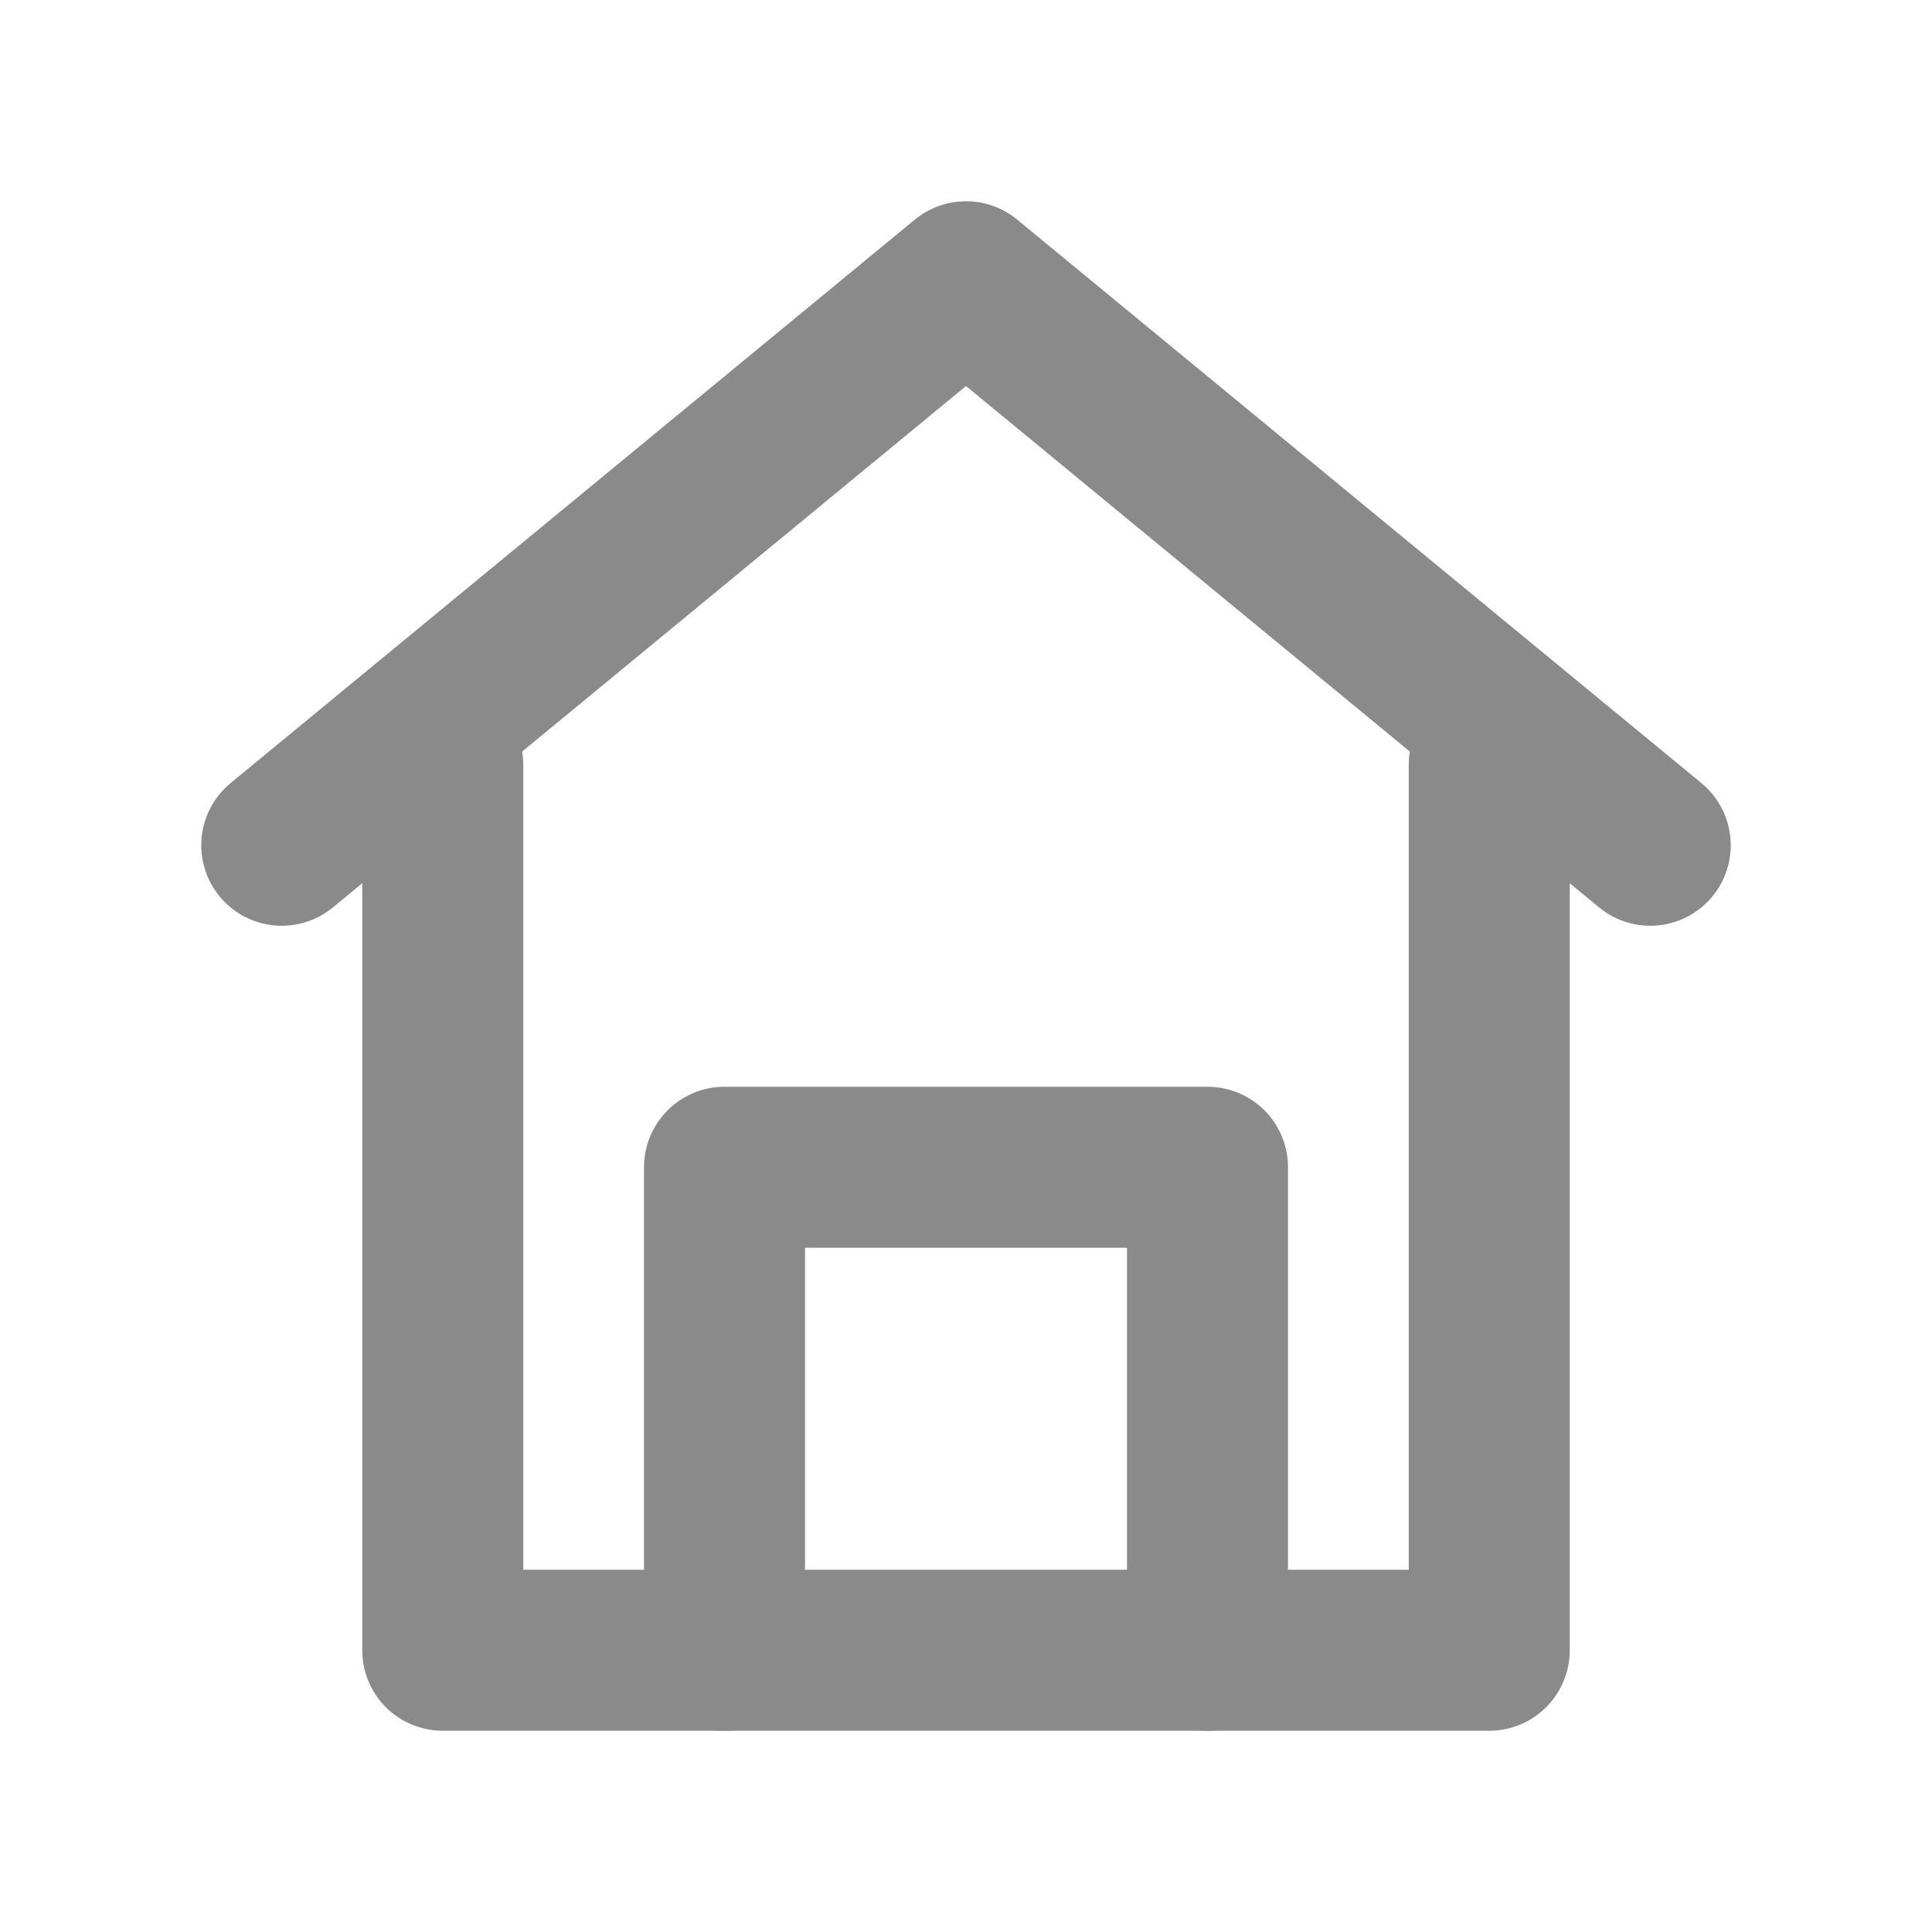
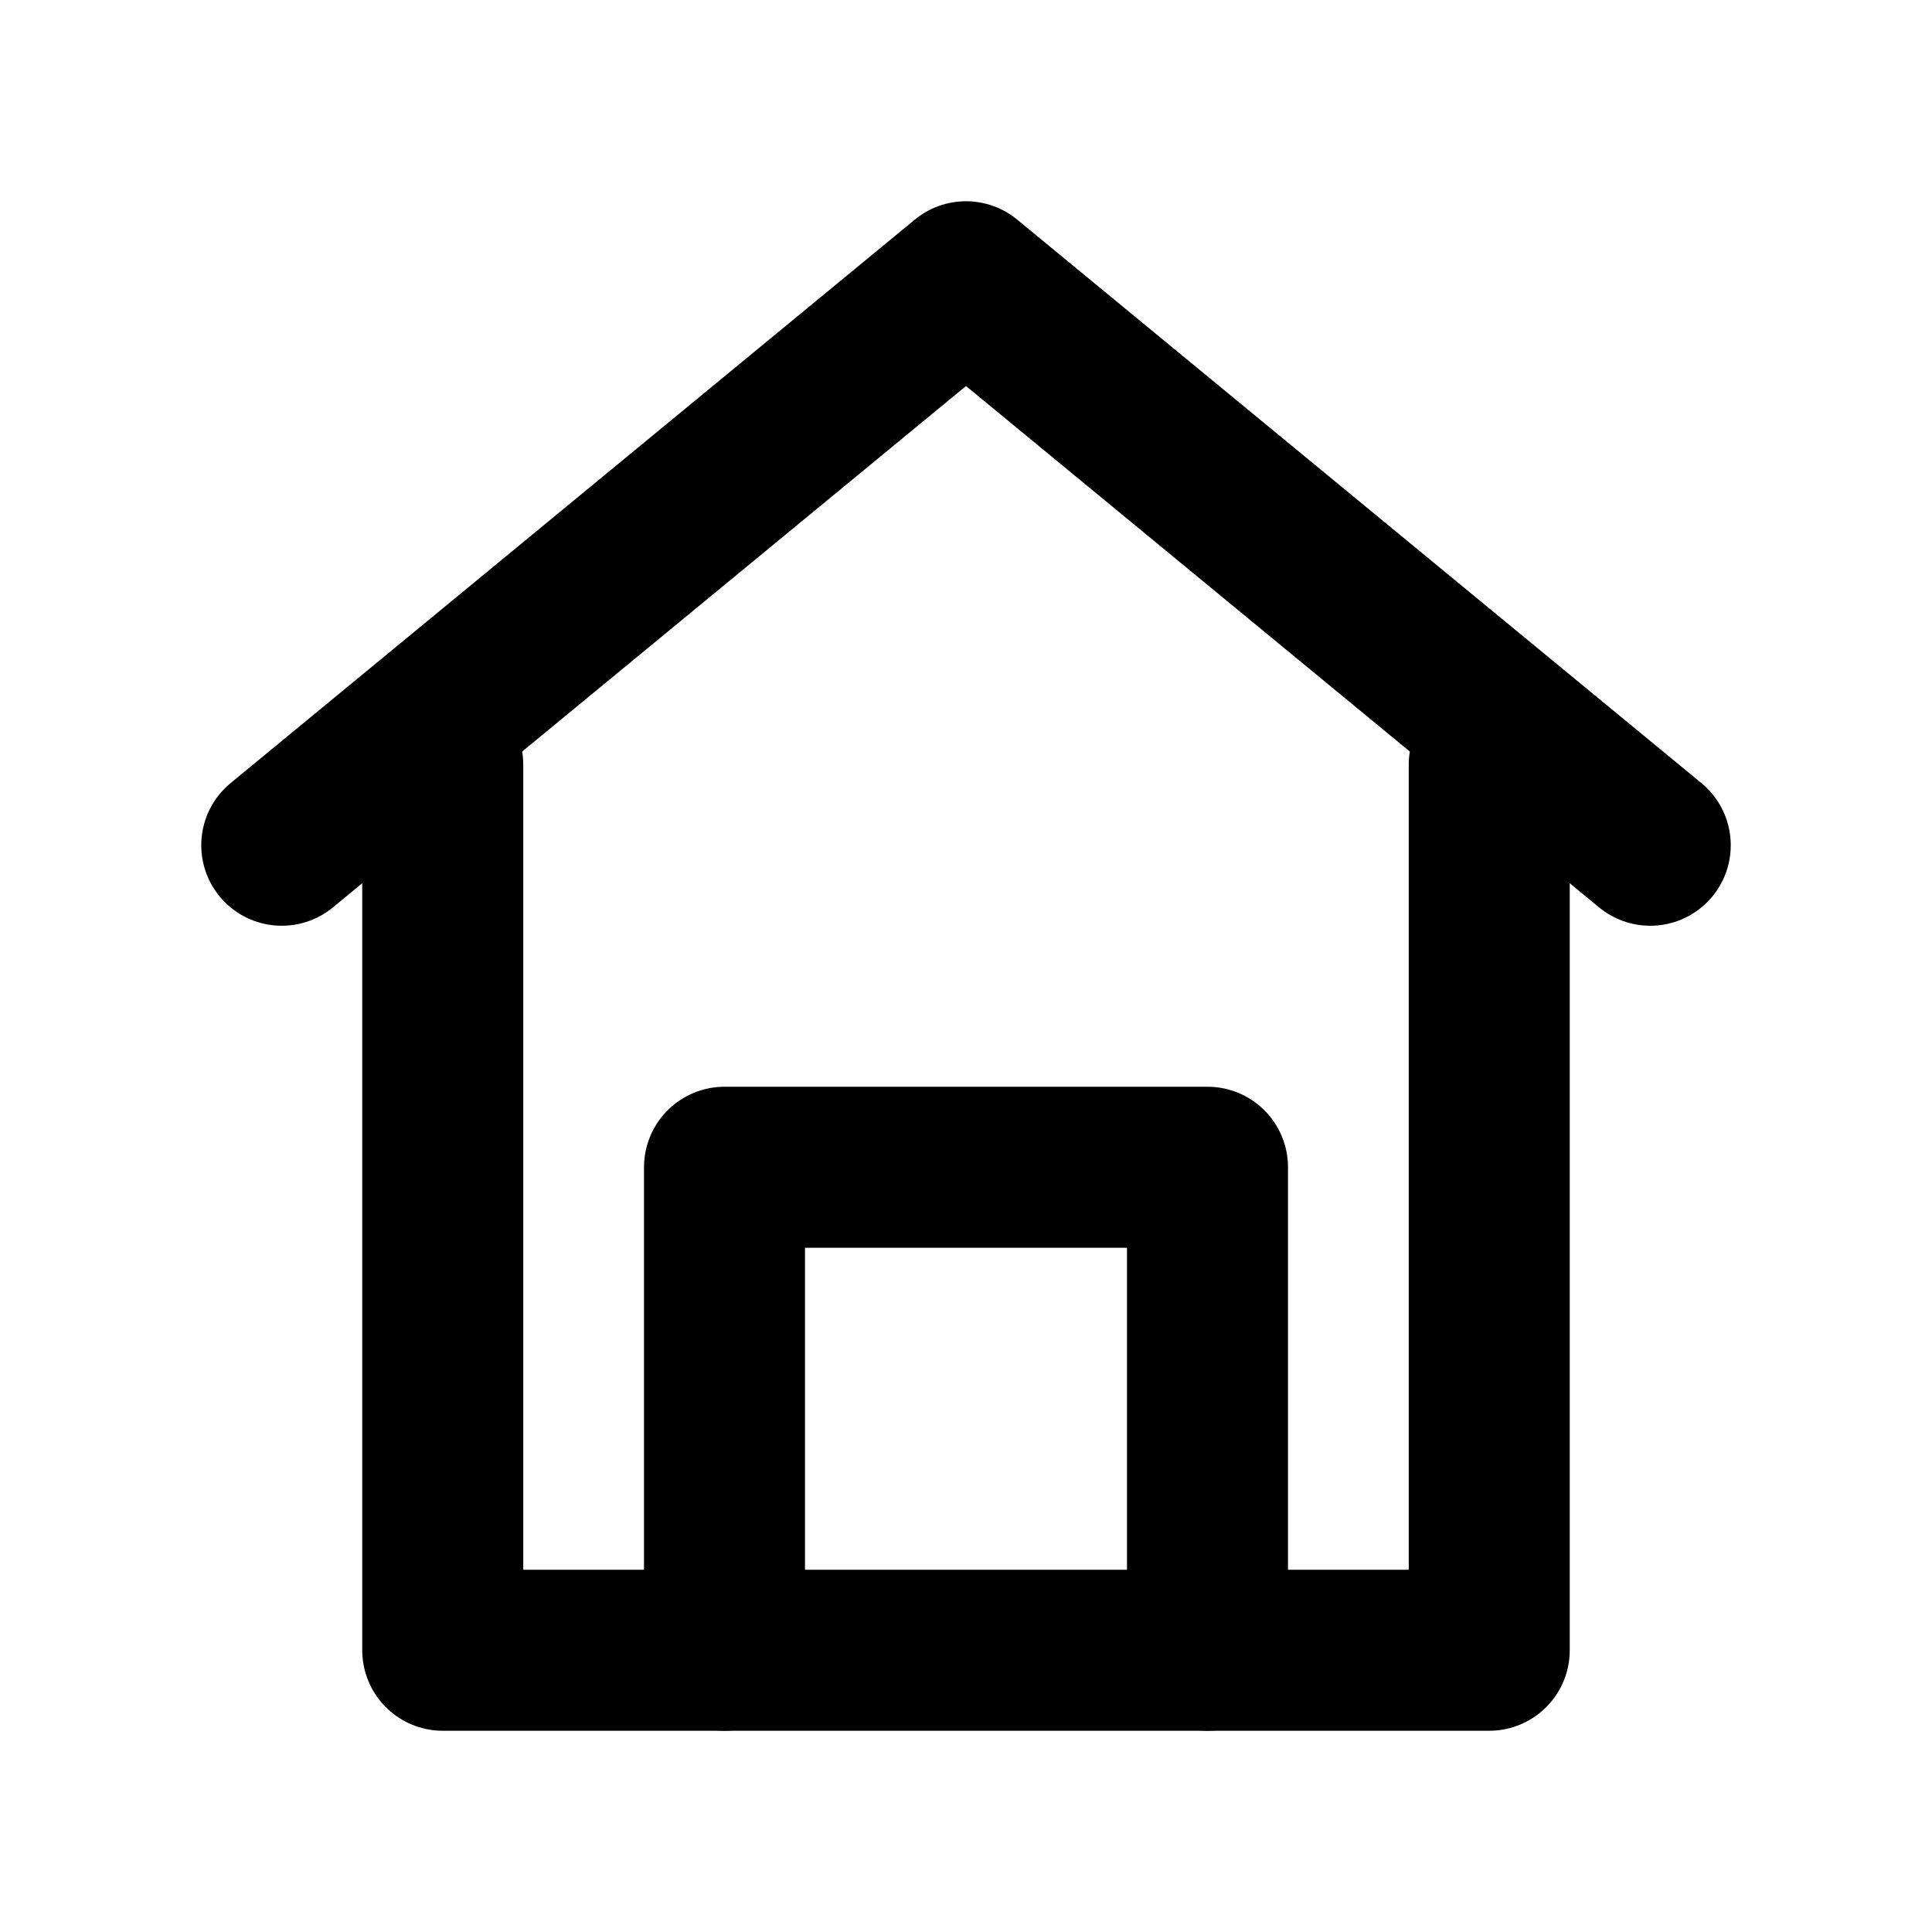
- <svg xmlns="http://www.w3.org/2000/svg" viewBox="0 0 24 24" fill="none" stroke="#8a8a8a" stroke-width="2" stroke-linecap="round" stroke-linejoin="round">
+ <svg xmlns="http://www.w3.org/2000/svg" viewBox="0 0 24 24" fill="none" stroke="#000000" stroke-width="2" stroke-linecap="round" stroke-linejoin="round">
  <path d="M3.5 10.5 12 3.5l8.5 7" />
  <path d="M5.5 9.5V20.5h13V9.5" />
  <path d="M9 20.5v-6h6v6" />
</svg>
